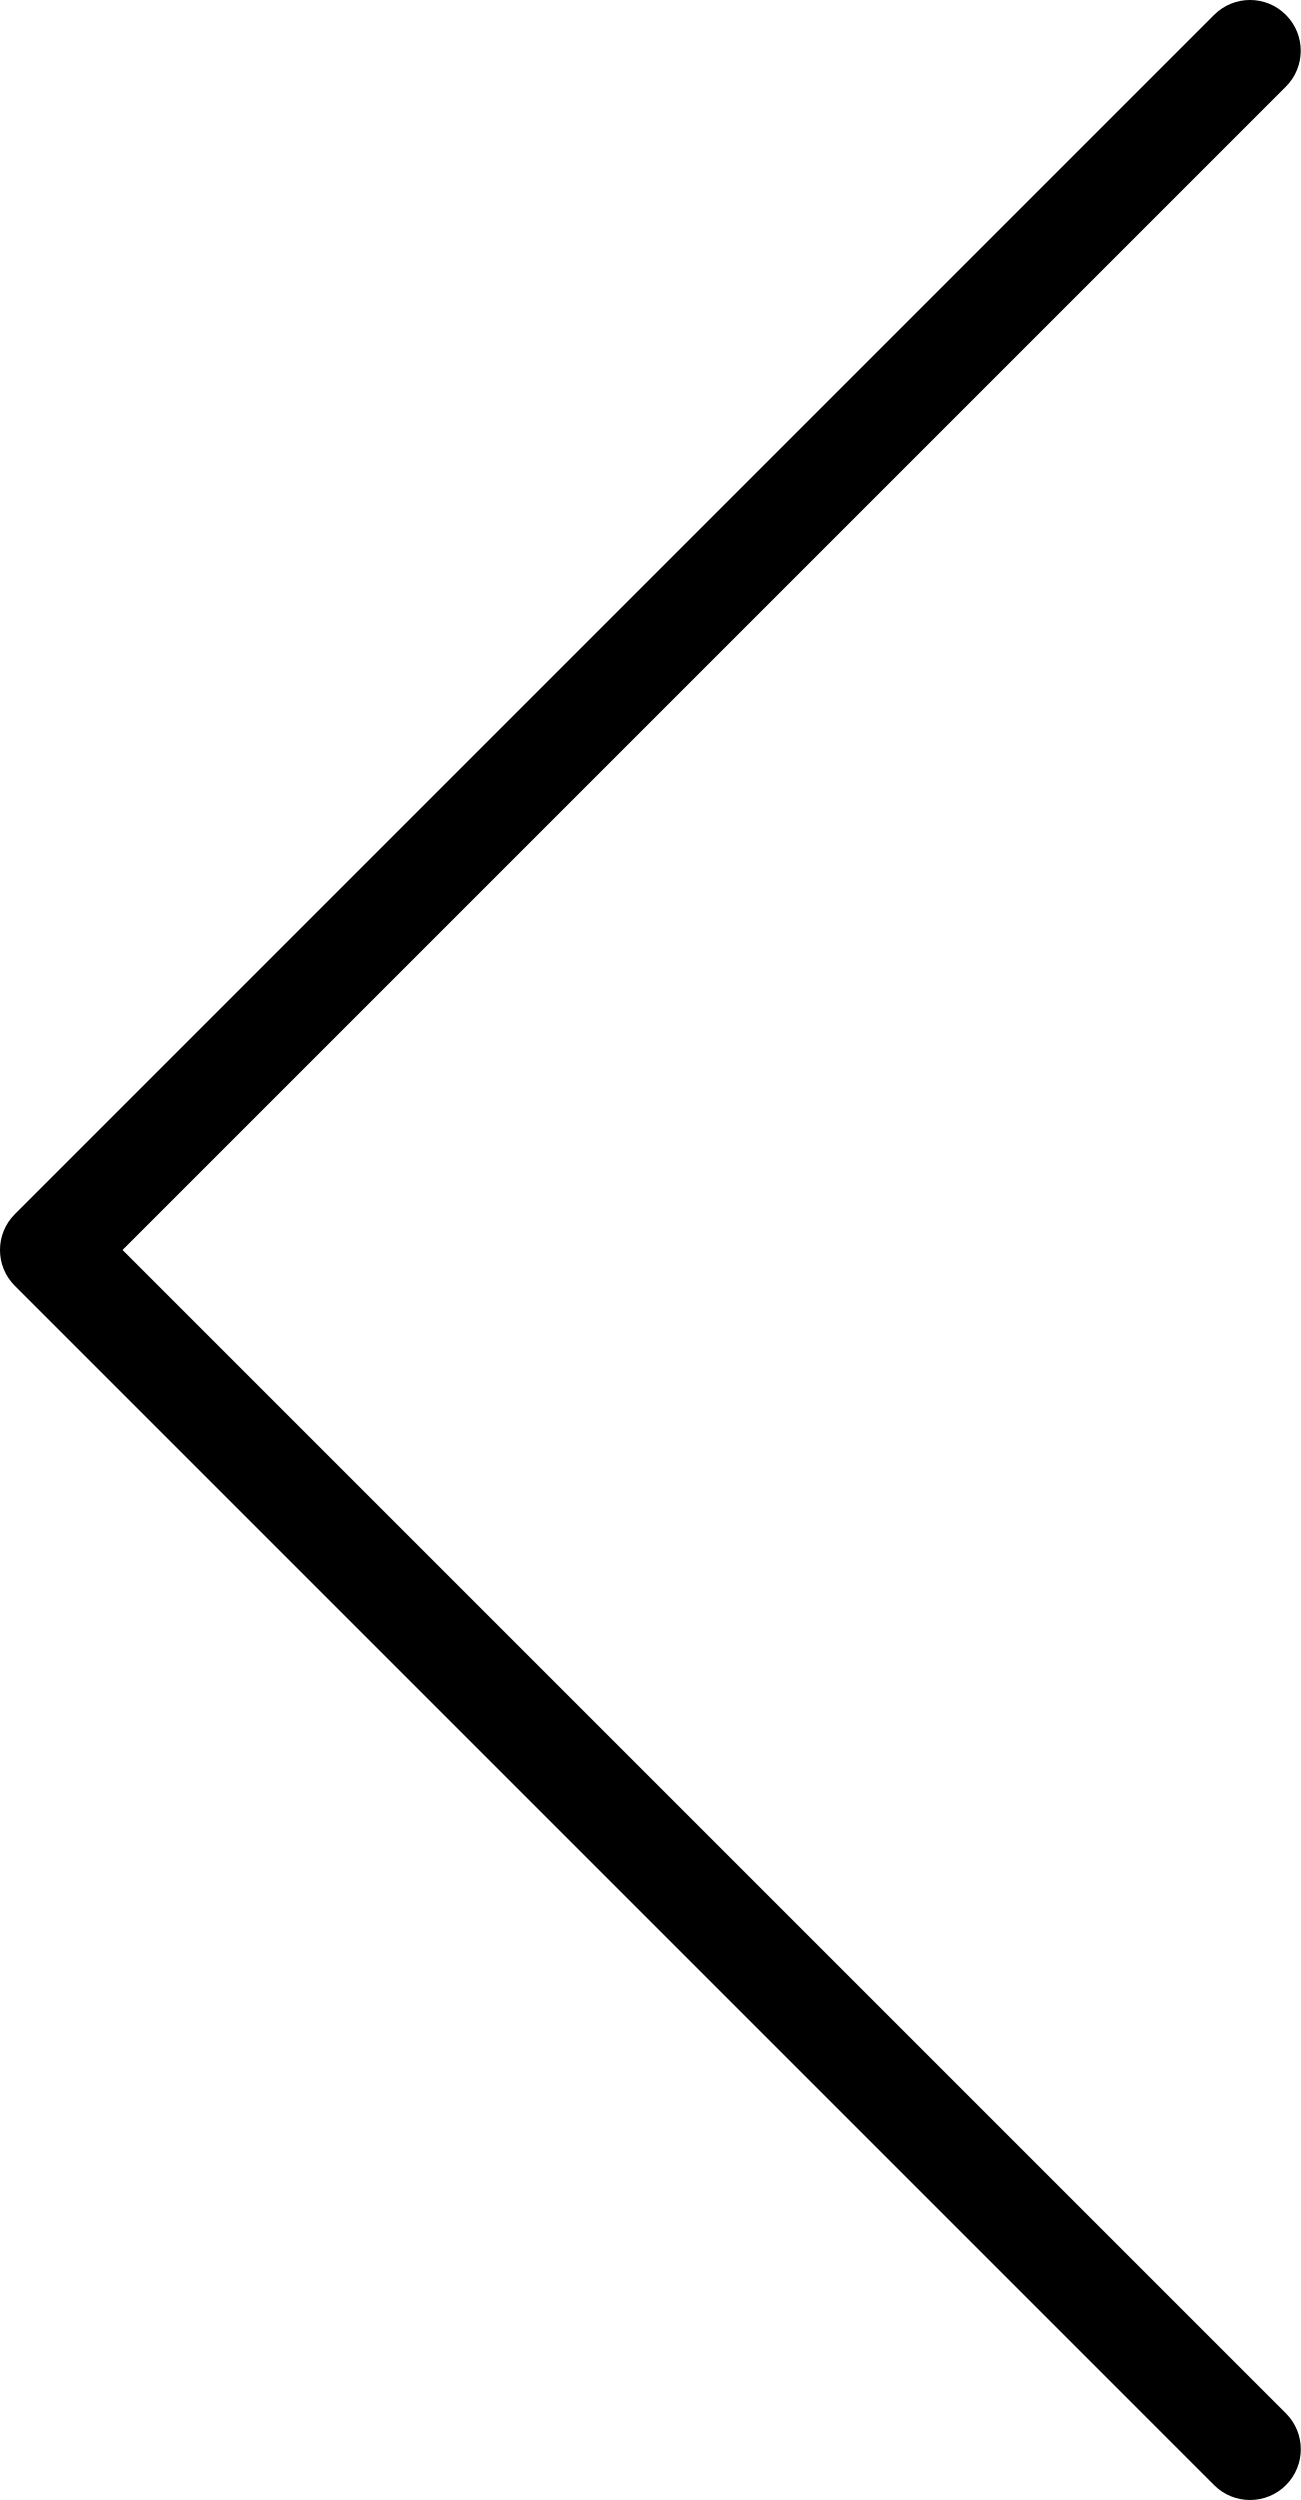
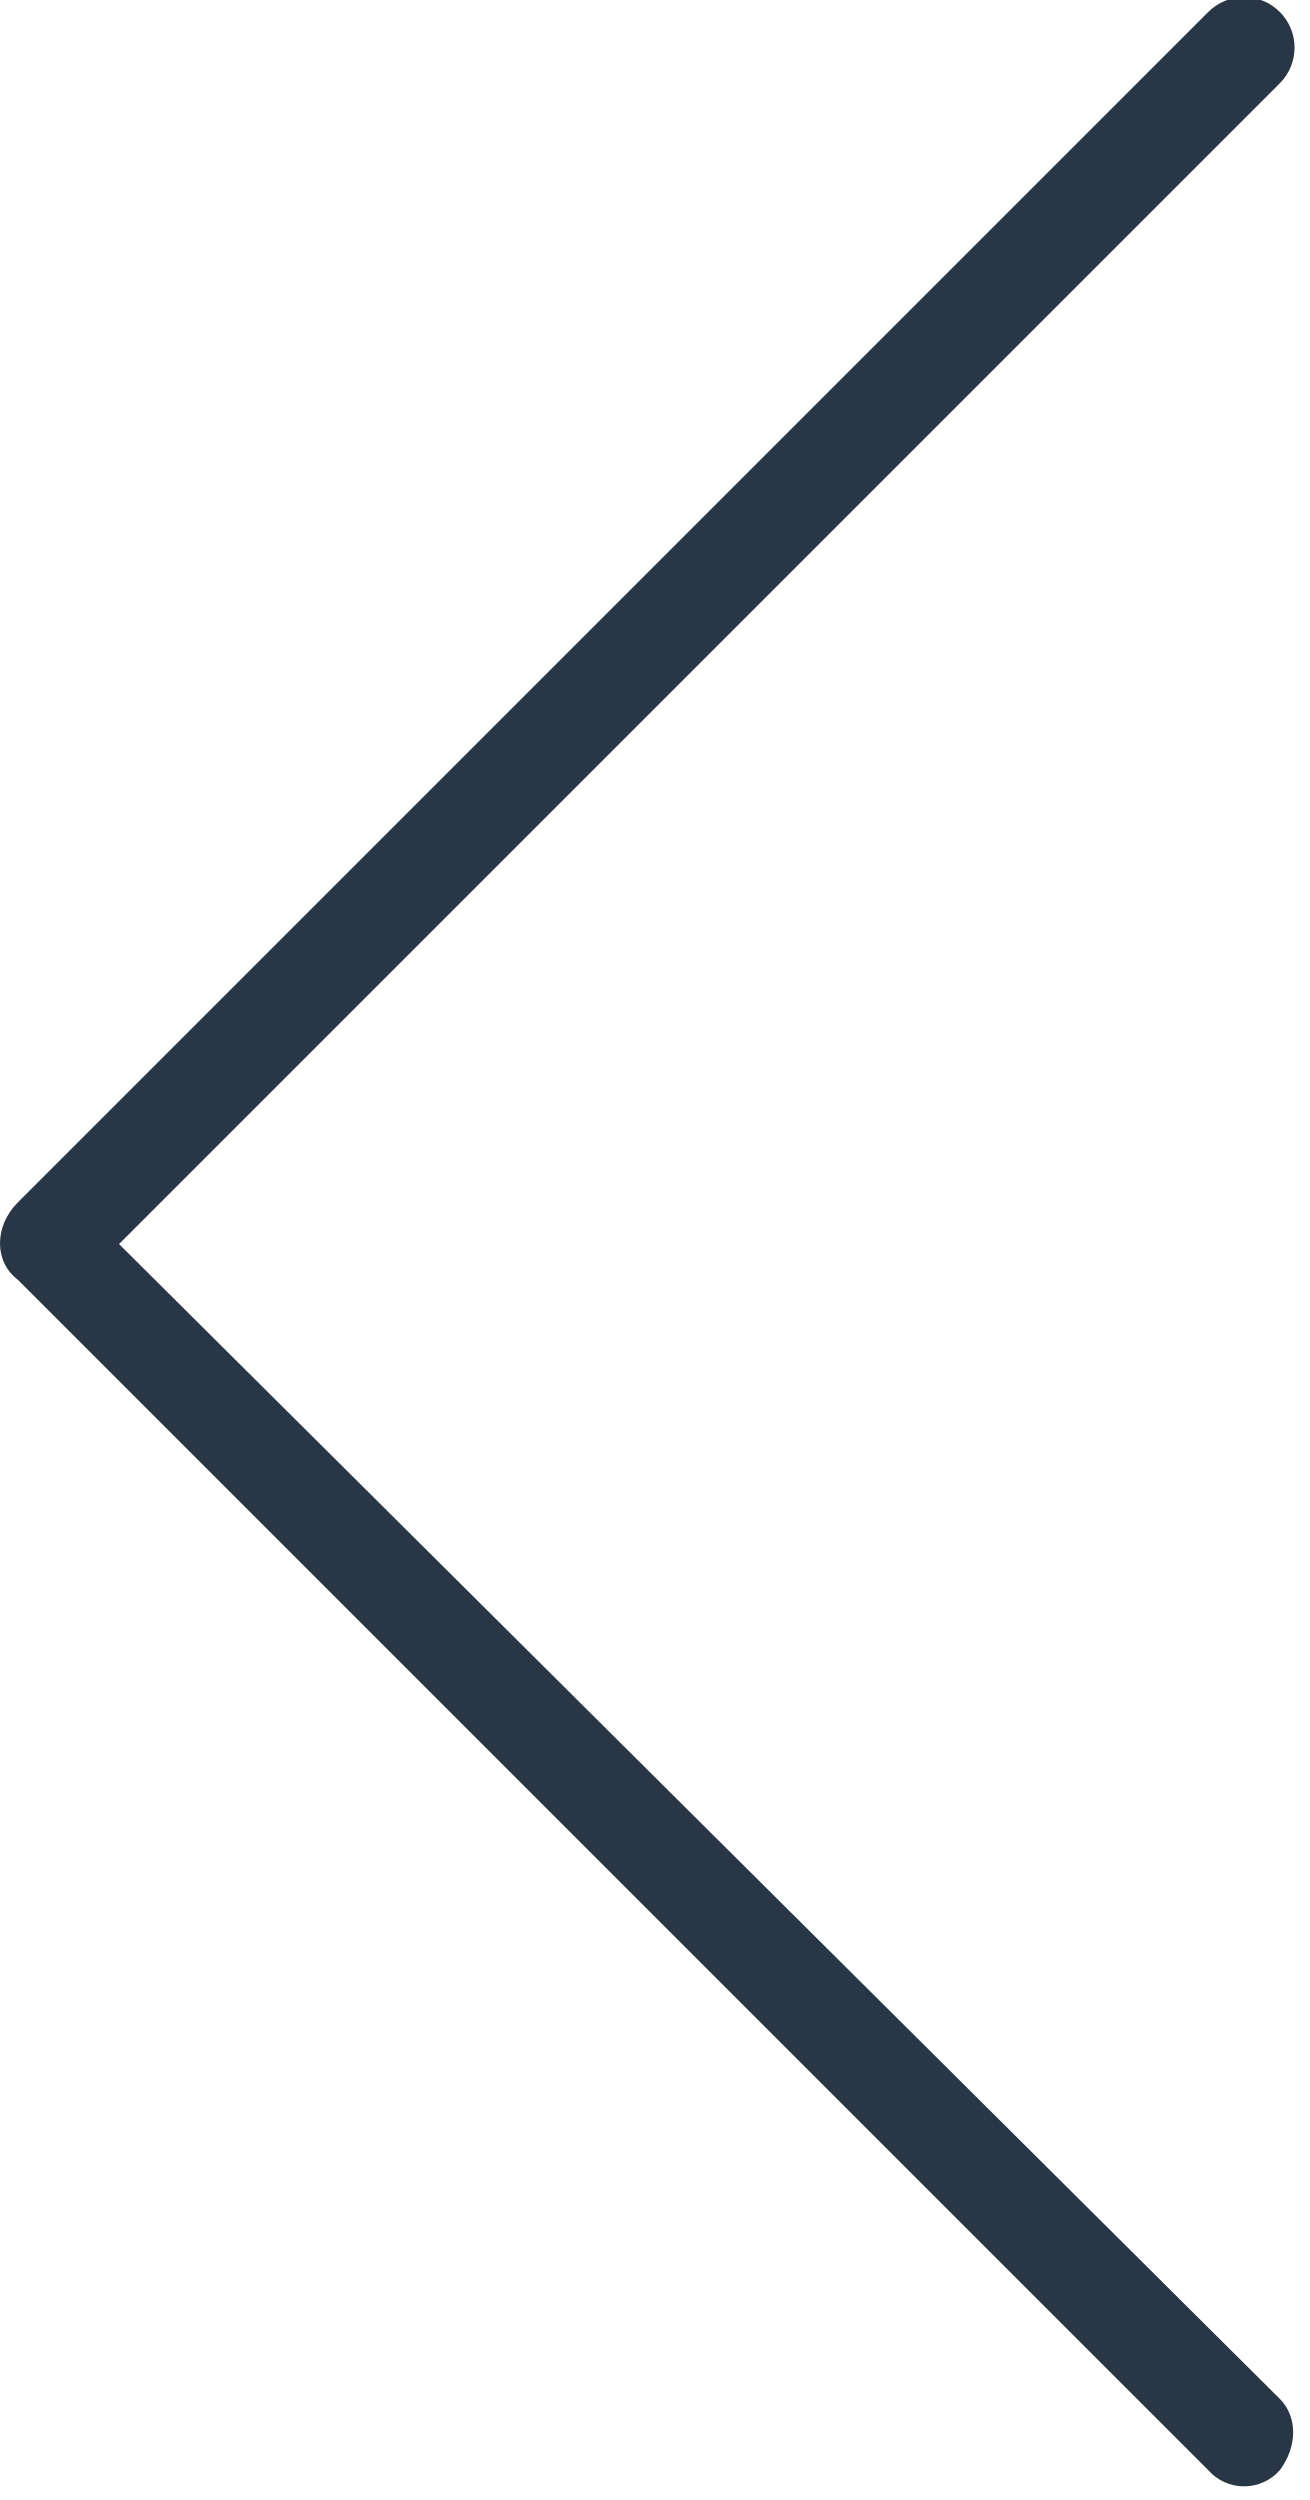
- <svg xmlns="http://www.w3.org/2000/svg" version="1.1" id="Layer_1" x="0px" y="0px" width="21.706px" height="41.719px" viewBox="0 0 21.706 41.719" enable-background="new 0 0 21.706 41.719" xml:space="preserve">
-   <path d="M2.045,20.859L21.458,1.446c0.331-0.331,0.331-0.867,0-1.198c-0.33-0.331-0.867-0.331-1.197,0L0.248,20.261 c-0.331,0.33-0.331,0.867,0,1.197l20.013,20.013c0.164,0.165,0.382,0.248,0.599,0.248s0.434-0.083,0.599-0.248 c0.331-0.331,0.331-0.867,0-1.198L2.045,20.859z" />
+ <svg xmlns="http://www.w3.org/2000/svg" fill="#283645" width="22" height="42" viewBox="0 0 22 42">
+   <path d="M2 20.9L21.5 1.4A.8.8 0 0020.3.2l-20 20c-.4.4-.4 1 0 1.3l20 20a.8.8 0 001.2 0c.3-.4.3-.9 0-1.2L2 20.9z" />
</svg>
